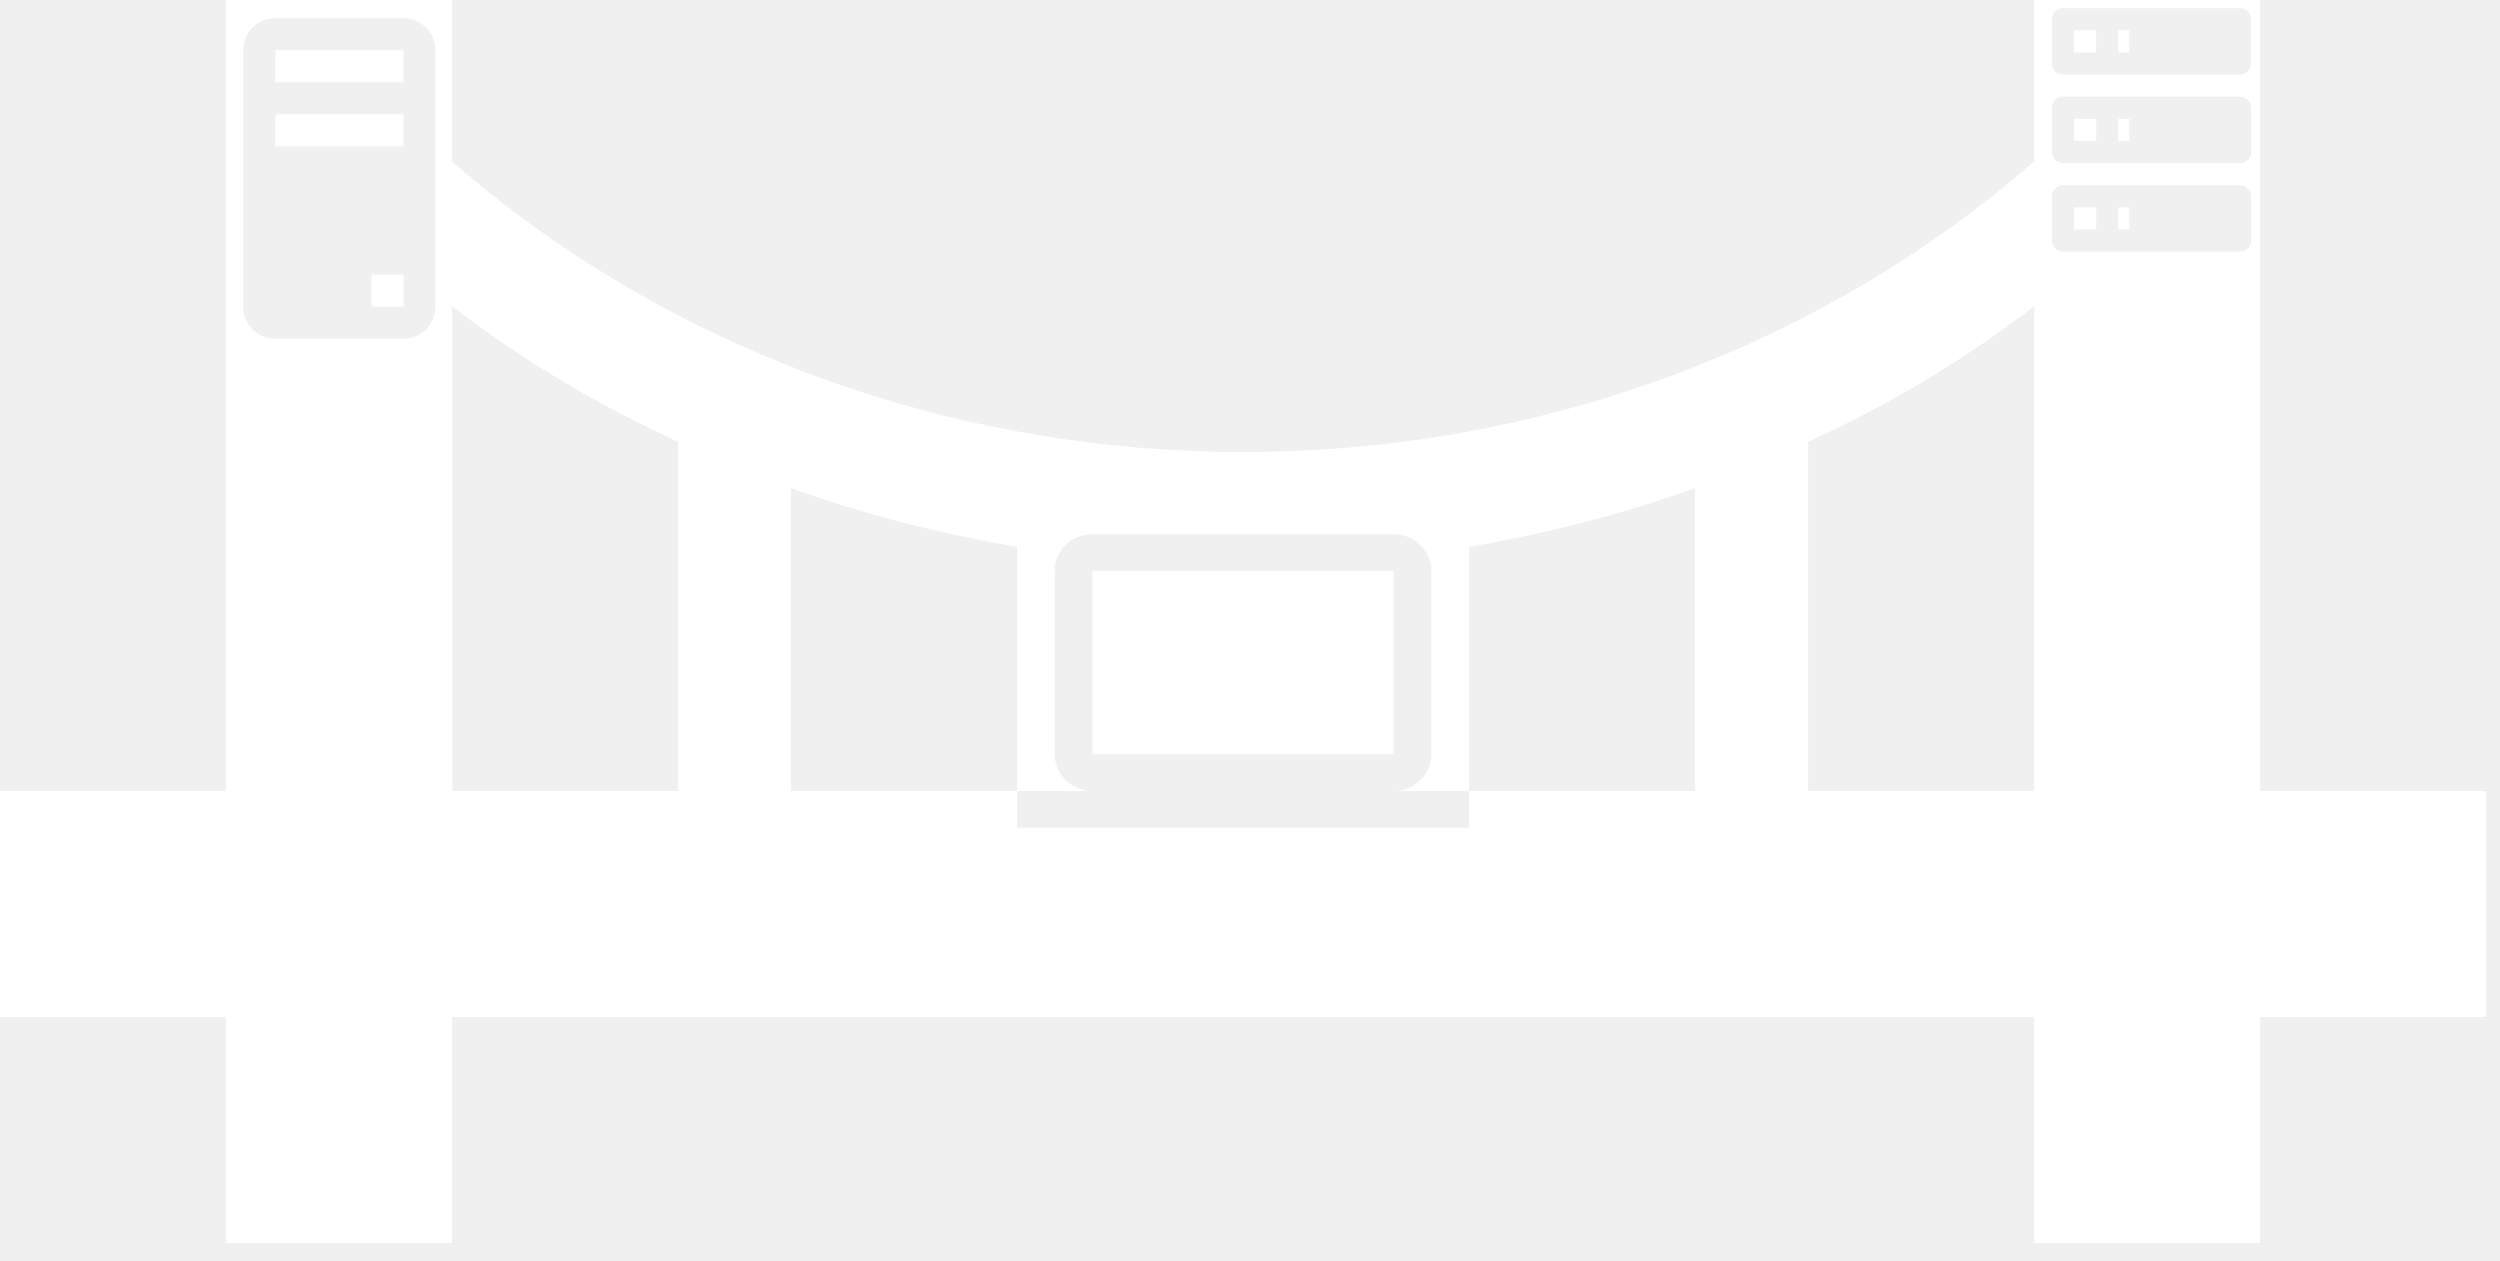
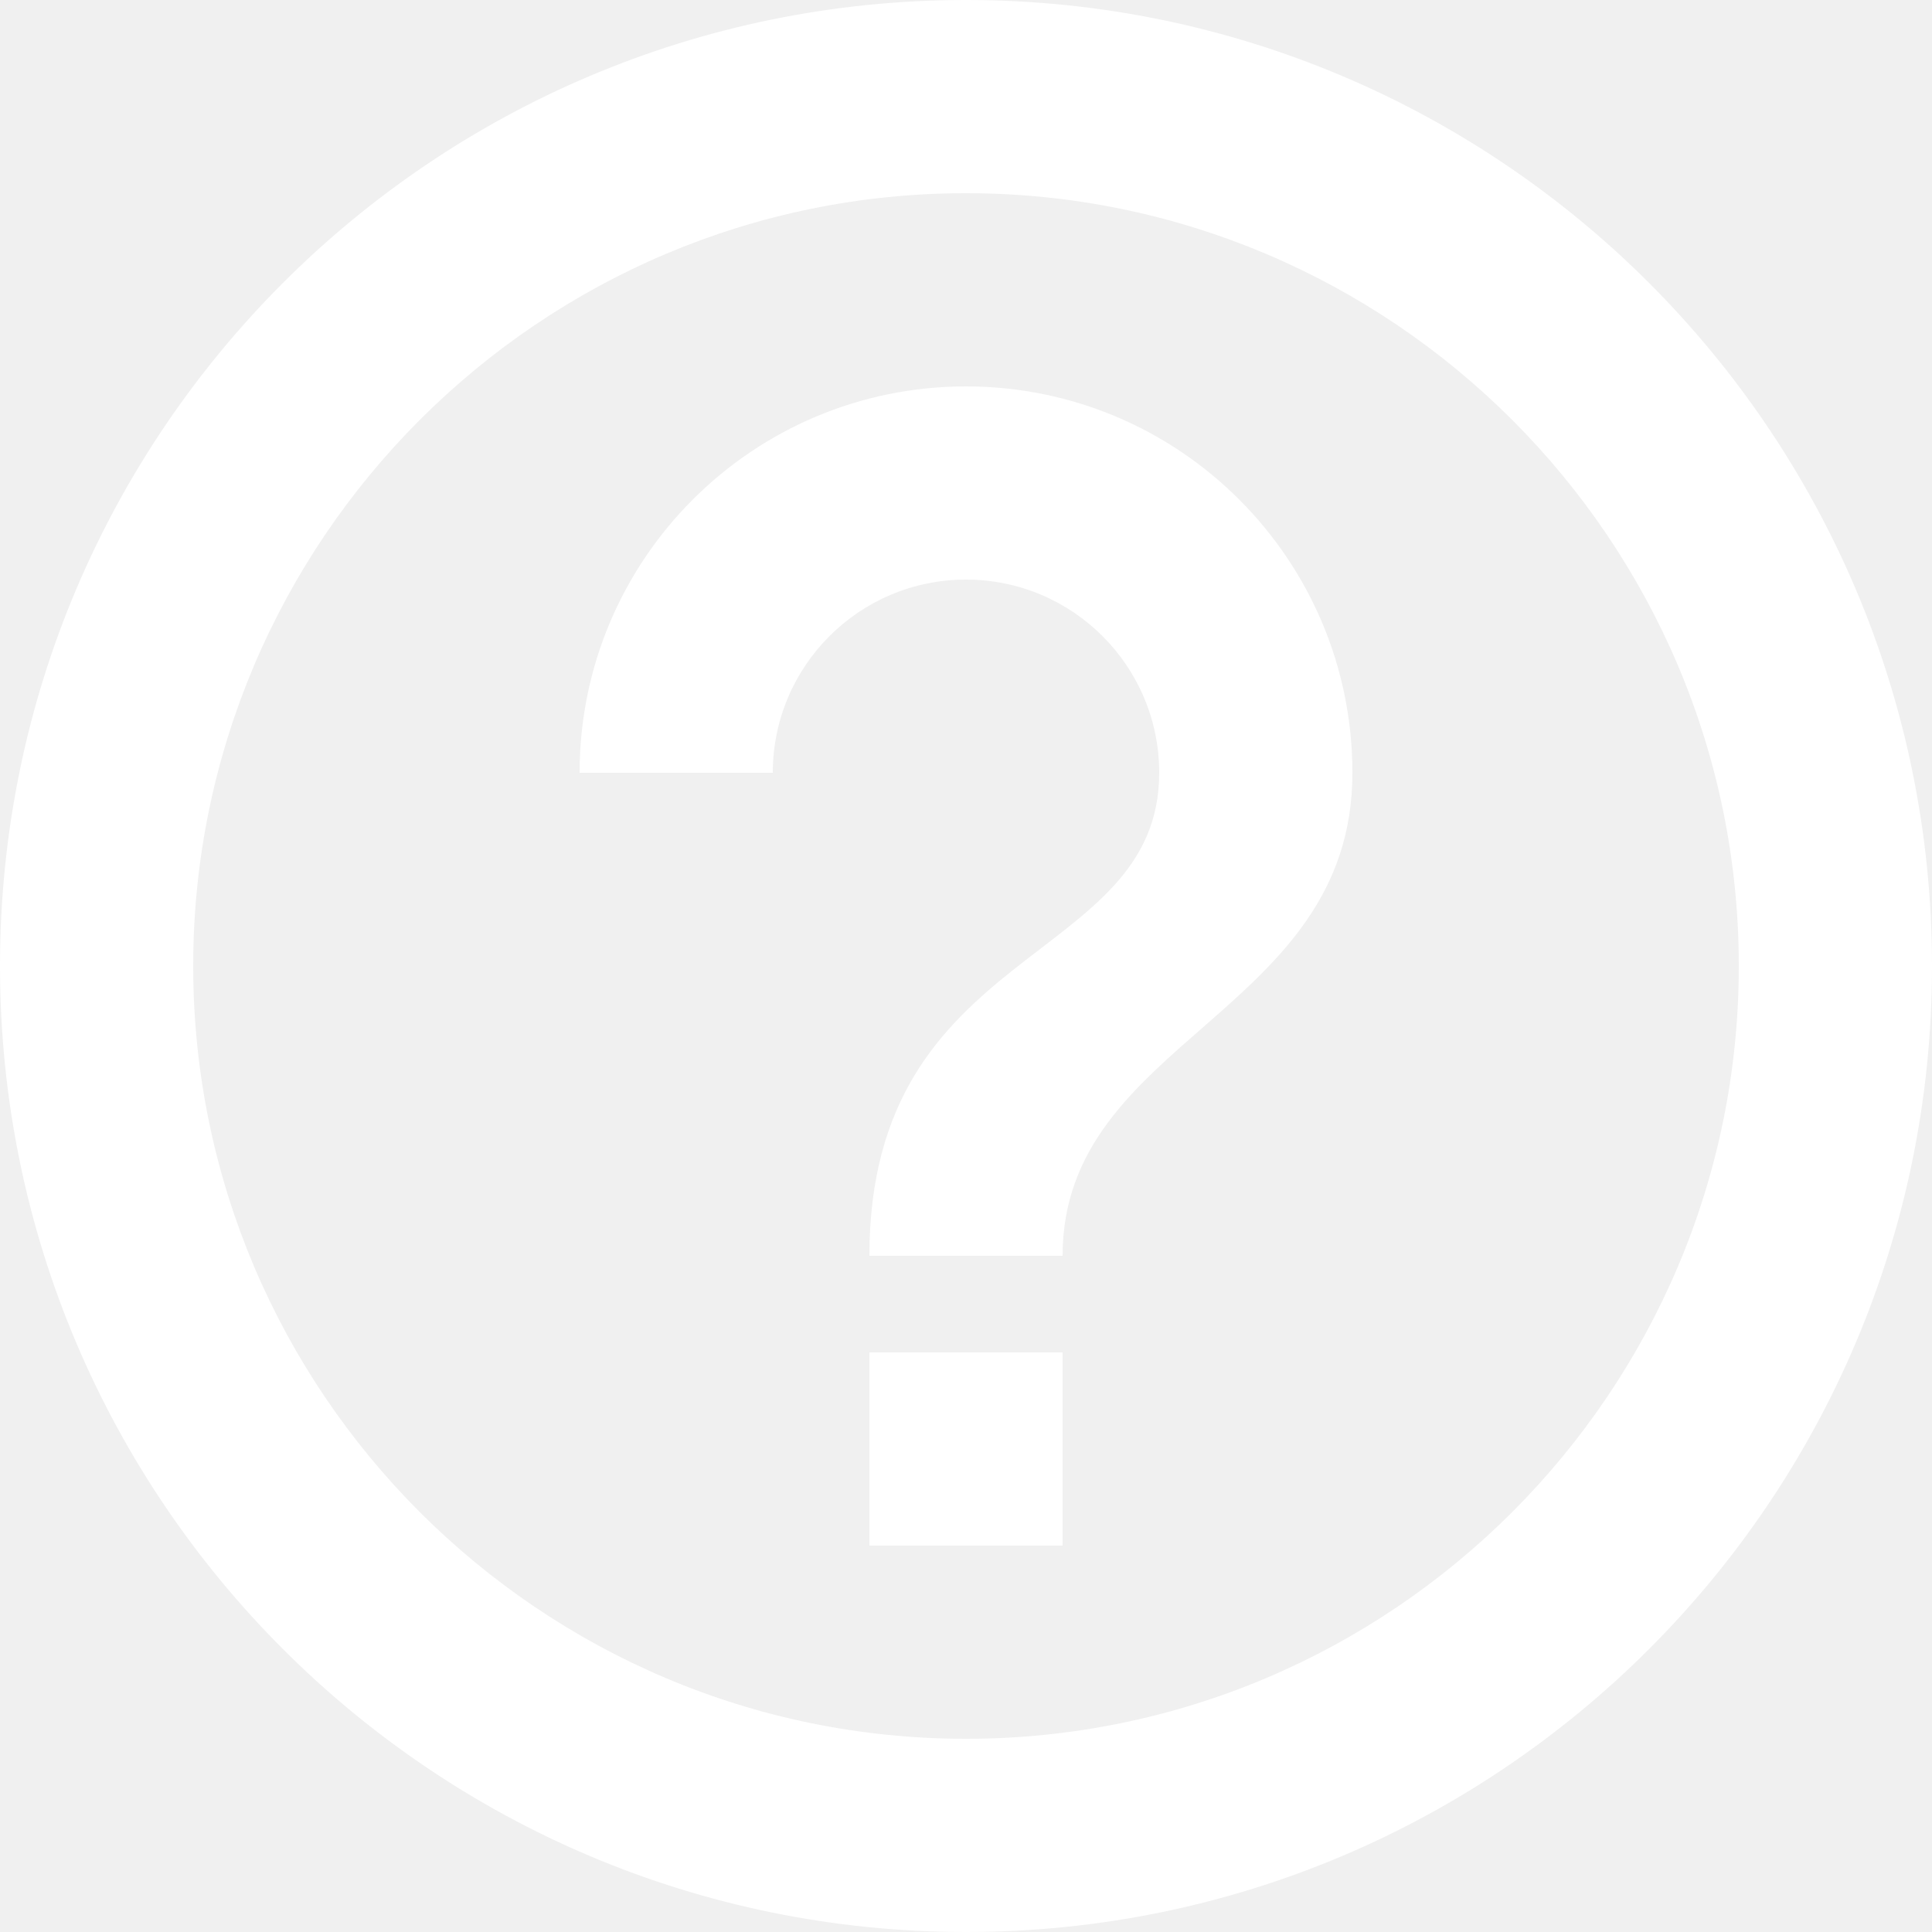
- <svg xmlns="http://www.w3.org/2000/svg" version="1.1" viewBox="0 0 234 118">
-   <path d="m42.308 2.2e-4v15.125c16.9 14.741 39.385 24.731 64.42 26.789 2.034 2.462 4.258 5.154 6.68 8.086 0.917 1.11 1.863 2.254 2.837 3.434h14.187v17.171h-28.187v-17.171h14c-0.957-1.159-1.904-2.305-2.837-3.434h-11.163c-1.957 0-3.526 1.528-3.526 3.434v17.171c1.8e-4 1.896 1.578 3.434 3.525 3.434h-7.051v-22.846c-7.298-1.267-14.385-3.066-21.154-5.5v28.346h21.154v3.434h42.308v-3.434h21.154v-28.346c-6.769 2.43-13.856 4.231-21.154 5.5v22.846h-7.051c1.947-1.4e-4 3.525-1.537 3.525-3.434v-17.171c0-1.906-1.587-3.434-3.526-3.434h-17.042c-2.322-2.81-4.561-5.52-6.68-8.086 3.168 0.26 6.377 0.394 9.62 0.394 28.875 0 55-10.577 74.039-27.183v-15.125h21.154v74.039h21.154v21.154h-21.154v21.154h-21.154v-21.154h-148.08v21.154h-21.154v-21.154h-21.154v-21.154h21.154v-74.039zm149.75 1.804v4.143c2.4e-4 0.572 0.464 1.035 1.036 1.035h16.569c0.572 4.6e-5 1.035-0.463 1.036-1.035v-4.143c-2.6e-4 -0.572-0.464-1.035-1.036-1.035h-16.569c-0.572-7.1e-5 -1.035 0.463-1.036 1.035zm-169.3 2.897v24.001c0 1.657 1.343 3 3 3h12c1.657 0 3-1.343 3-3v-24.001c0-1.657-1.343-3-3-3h-12c-1.657 0-3 1.343-3 3zm173.44-1.862v2.071h-2.071v-2.071zm3.107 0v2.071h-1.036v-2.071zm-161.54 1.862v3h-12v-3zm154.3 5.388v4.142c-7e-5 0.572 0.464 1.036 1.036 1.036h16.569c0.572 7.1e-5 1.036-0.464 1.036-1.036v-4.142c5e-5 -0.572-0.464-1.036-1.036-1.036h-16.569c-0.572-4.6e-5 -1.036 0.464-1.036 1.036zm-154.3 0.613v3h-12v-3zm158.44 0.423v2.071h-2.071v-2.071zm3.107 0v2.071h-1.036v-2.071zm-7.249 7.249v4.142c-7e-5 0.572 0.464 1.036 1.036 1.036h16.569c0.572 7.2e-5 1.036-0.464 1.036-1.036v-4.142c5e-5 -0.572-0.464-1.036-1.036-1.036h-16.569c-0.572-6.9e-5 -1.036 0.464-1.036 1.036zm4.142 1.035v2.071h-2.071v-2.071zm3.107 0v2.071h-1.036v-2.071zm-161.54 6.293v3h-3v-3zm4.551 48.337h21.154v-32.683c-7.615-3.49-14.702-7.721-21.154-12.692zm126.92-32.683v32.683h21.154v-45.375c-6.452 4.971-13.538 9.202-21.154 12.692zm-66.988 32.683h-5.2e-4zm28.205 0h4.9e-4z" fill="#fff" stroke-width="0" style="mix-blend-mode:normal" />
+ <svg xmlns="http://www.w3.org/2000/svg" width="113" height="113" version="1.1" viewBox="0 0 113 113">
+   <path d="m50.85 90.4h11.3v-11.3h-11.3v11.3m5.65-90.4a56.5 56.5 0 0 0-56.5 56.5 56.5 56.5 0 0 0 56.5 56.5 56.5 56.5 0 0 0 56.5-56.5 56.5 56.5 0 0 0-56.5-56.5m0 101.7c-24.916 0-45.2-20.284-45.2-45.2s20.284-45.2 45.2-45.2 45.2 20.284 45.2 45.2-20.284 45.2-45.2 45.2m0-79.1a22.6 22.6 0 0 0-22.6 22.6h11.3a11.3 11.3 0 0 1 11.3-11.3 11.3 11.3 0 0 1 11.3 11.3c0 11.3-16.95 9.887-16.95 28.25h11.3c0-12.712 16.95-14.125 16.95-28.25a22.6 22.6 0 0 0-22.6-22.6z" fill="#fff" stroke-width="5.65" />
</svg>
